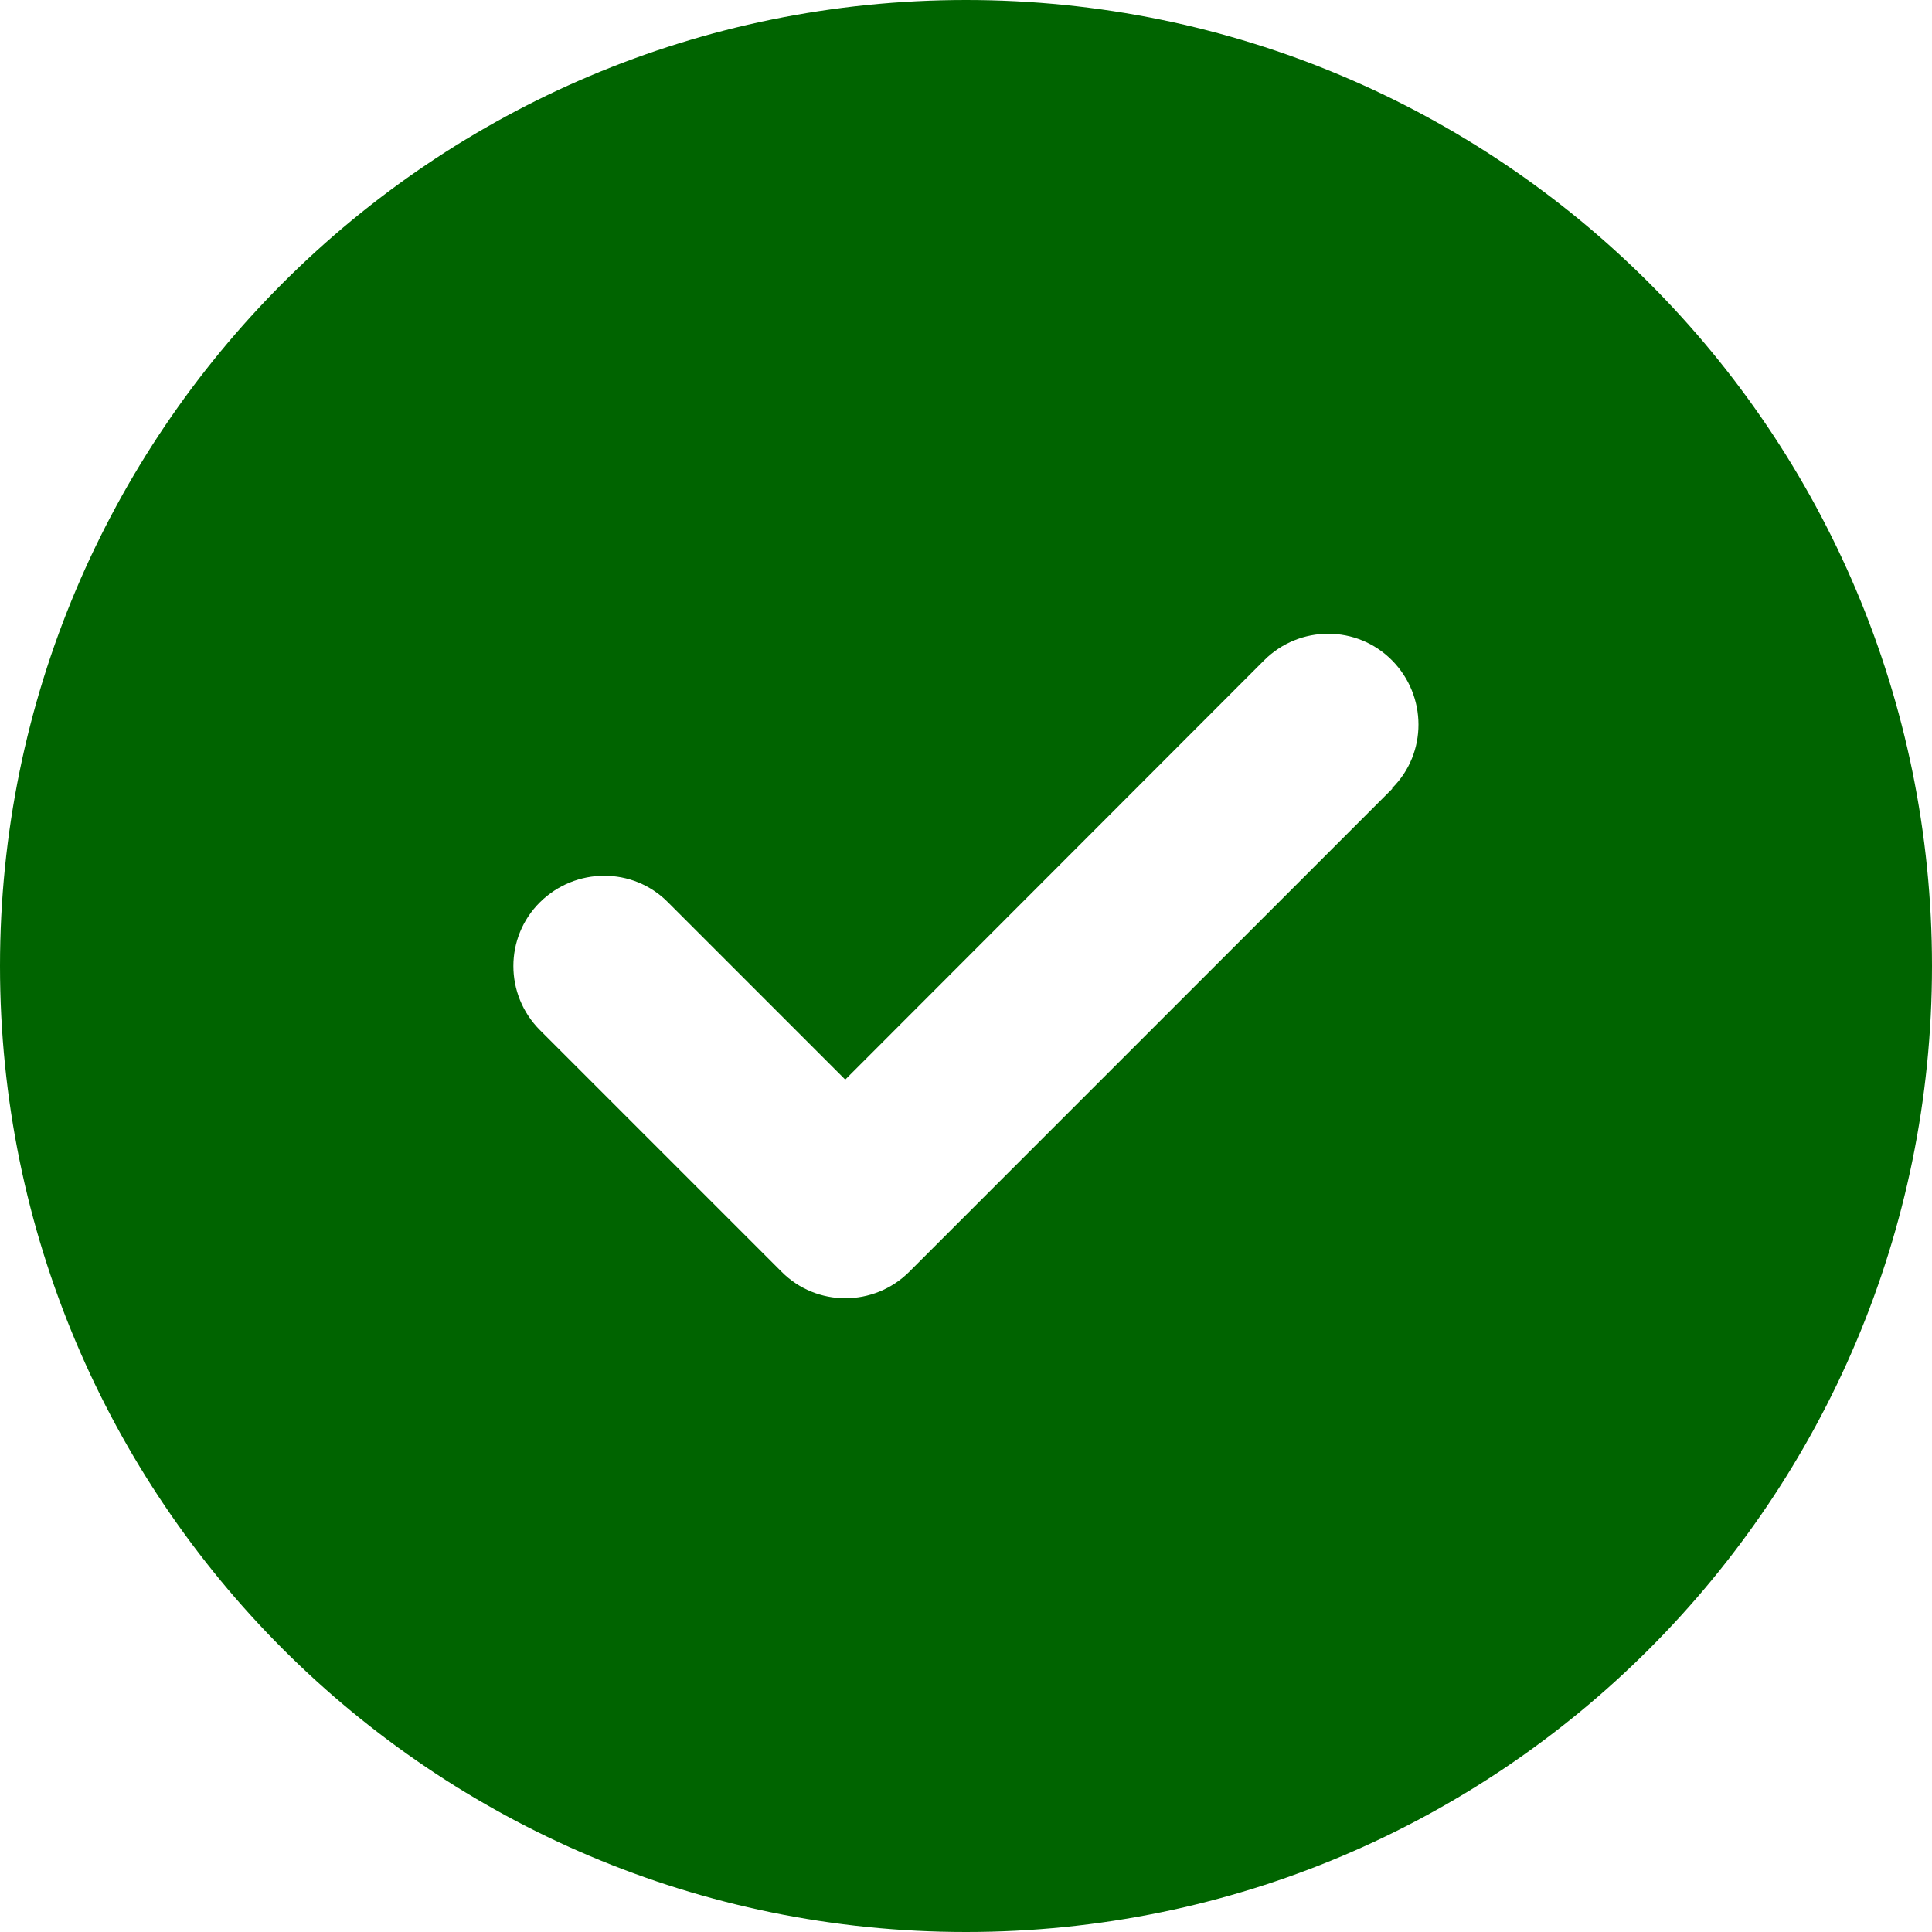
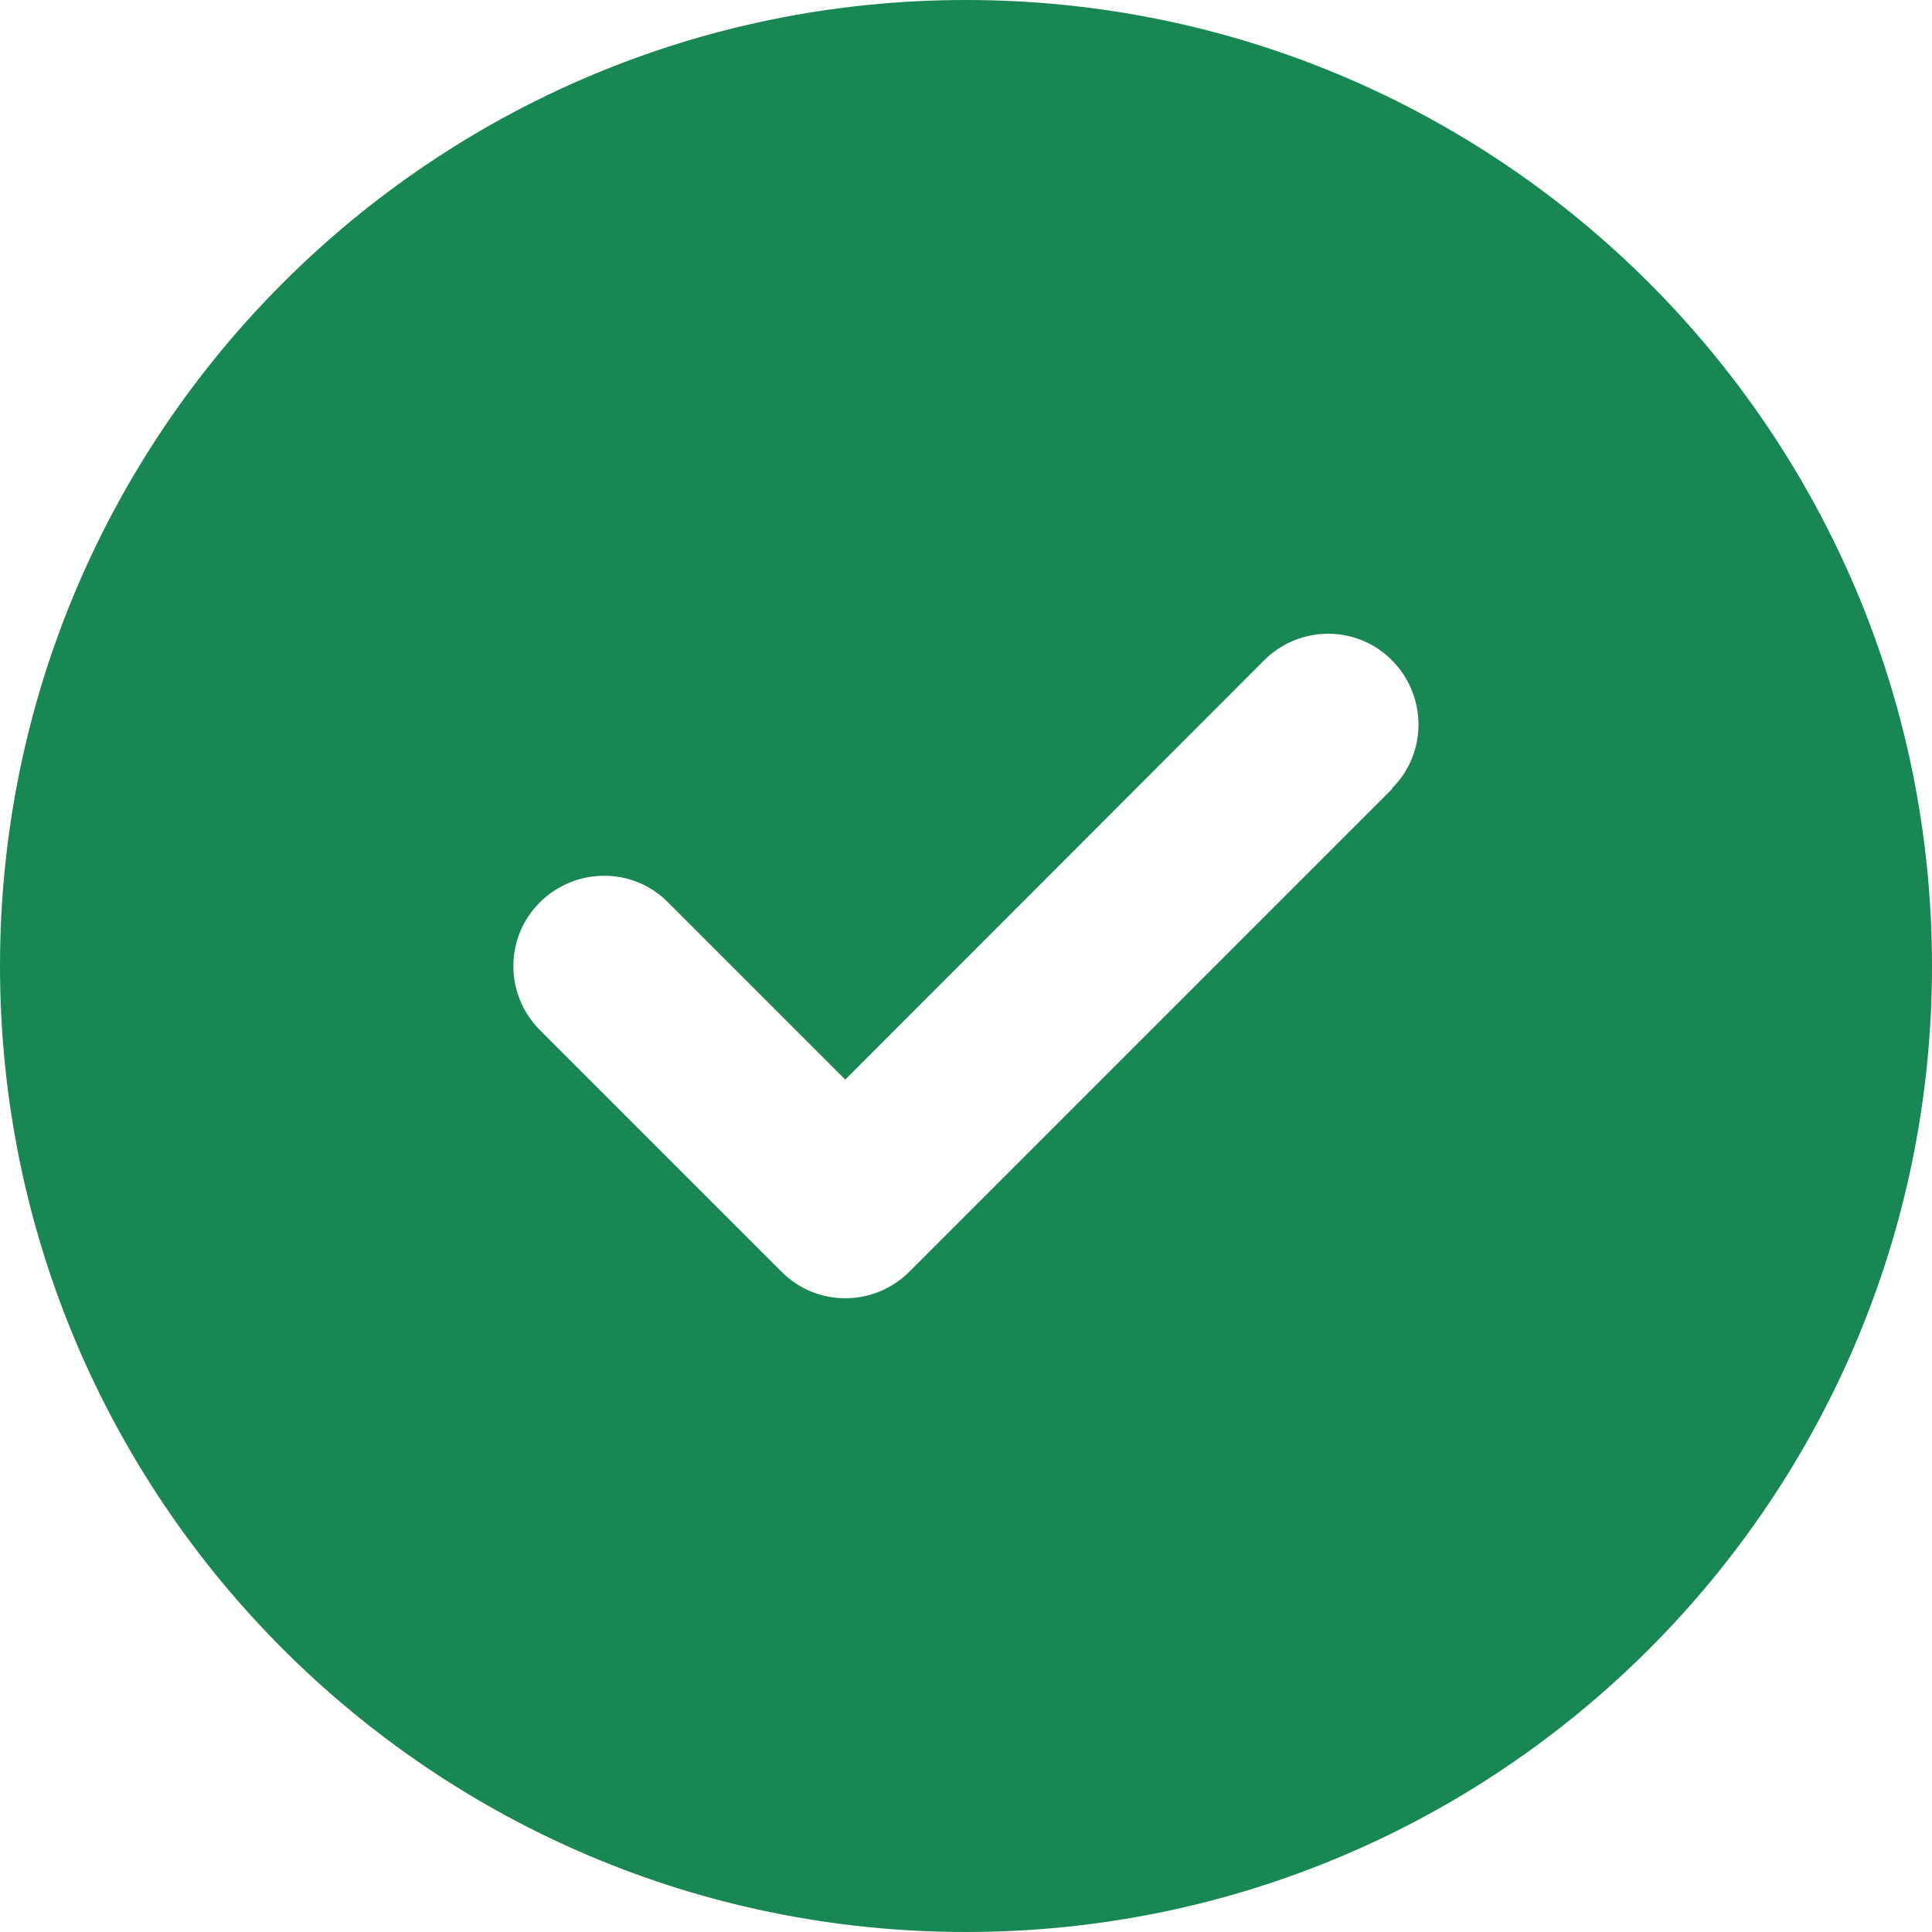
<svg xmlns="http://www.w3.org/2000/svg" viewBox="0 0 512 512">
-   <path d="M256 512c141.4 0 256-114.6 256-256S397.4 0 256 0S0 114.6 0 256S114.6 512 256 512zM369 209L241 337c-9.4 9.4-24.6 9.4-33.9 0l-64-64c-9.4-9.4-9.4-24.6 0-33.9s24.6-9.4 33.9 0l47 47L335 175c9.4-9.4 24.6-9.4 33.9 0s9.4 24.6 0 33.9z" fill="darkgreen" />
+   <path d="M256 512c141.4 0 256-114.6 256-256S397.4 0 256 0S0 114.6 0 256S114.6 512 256 512zM369 209L241 337c-9.4 9.4-24.6 9.4-33.9 0l-64-64c-9.4-9.4-9.4-24.6 0-33.9s24.6-9.4 33.9 0l47 47L335 175c9.4-9.4 24.6-9.4 33.9 0s9.4 24.6 0 33.9z" fill="#198754" />
</svg>
